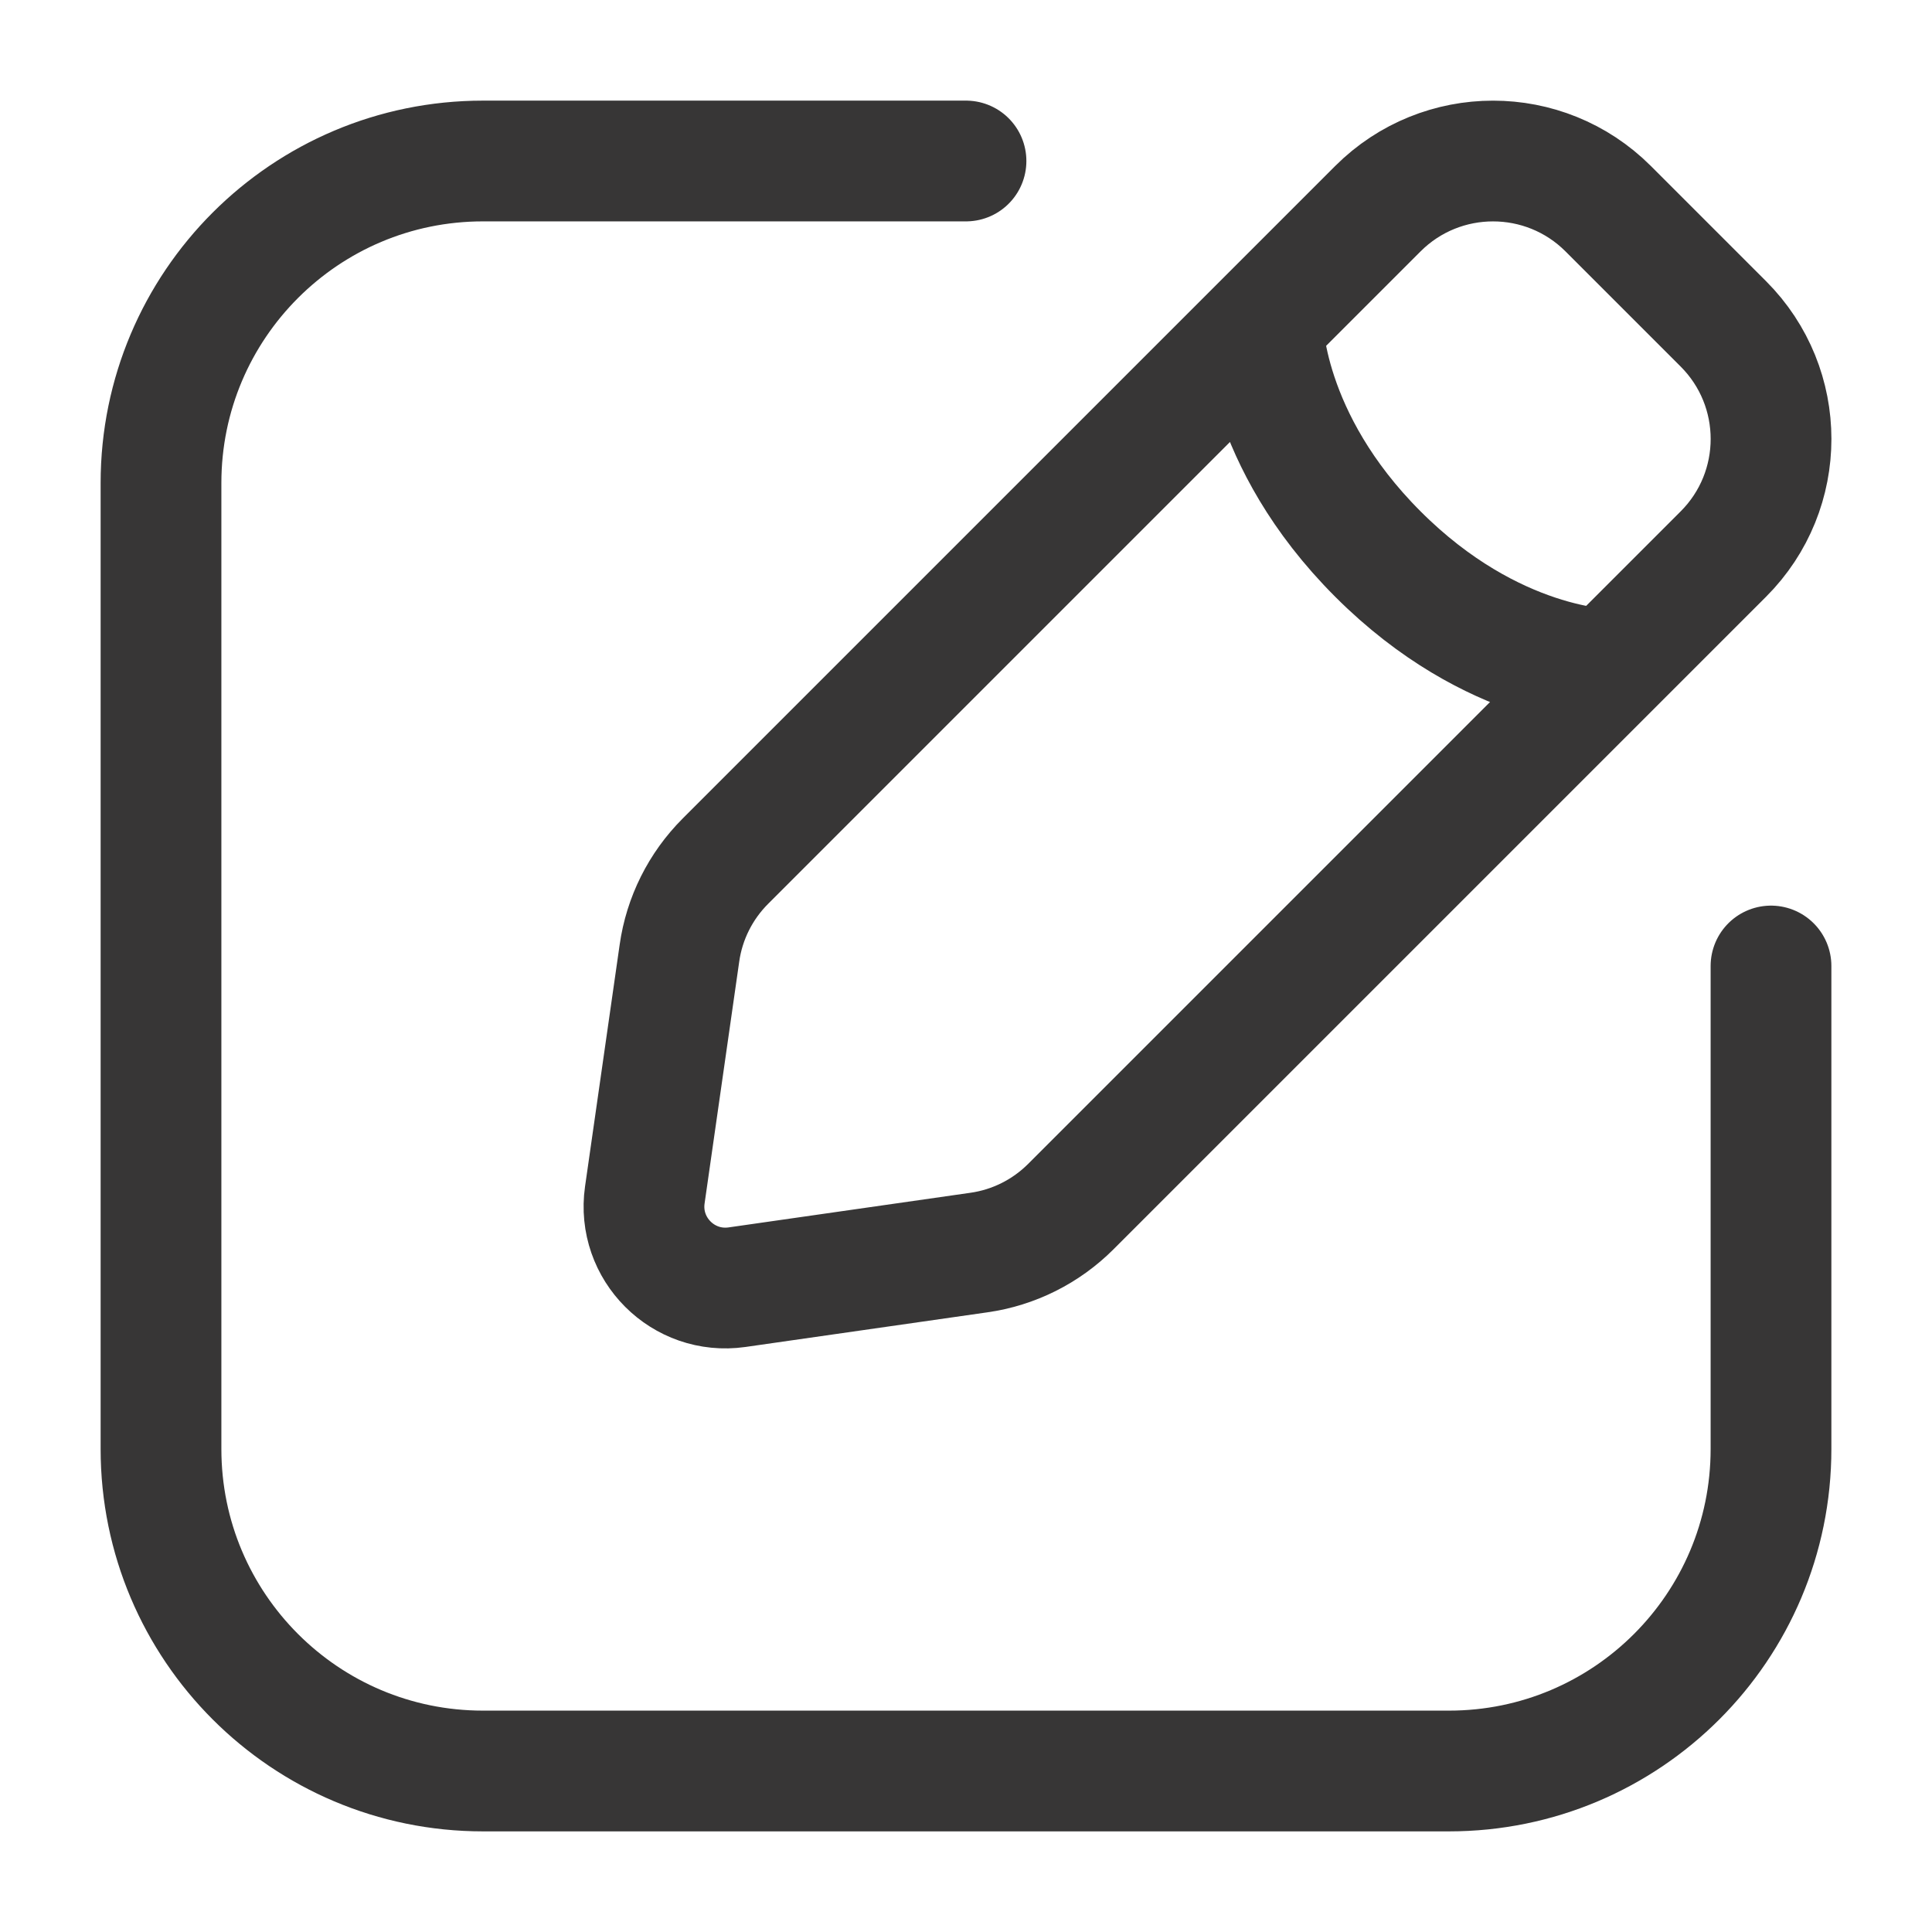
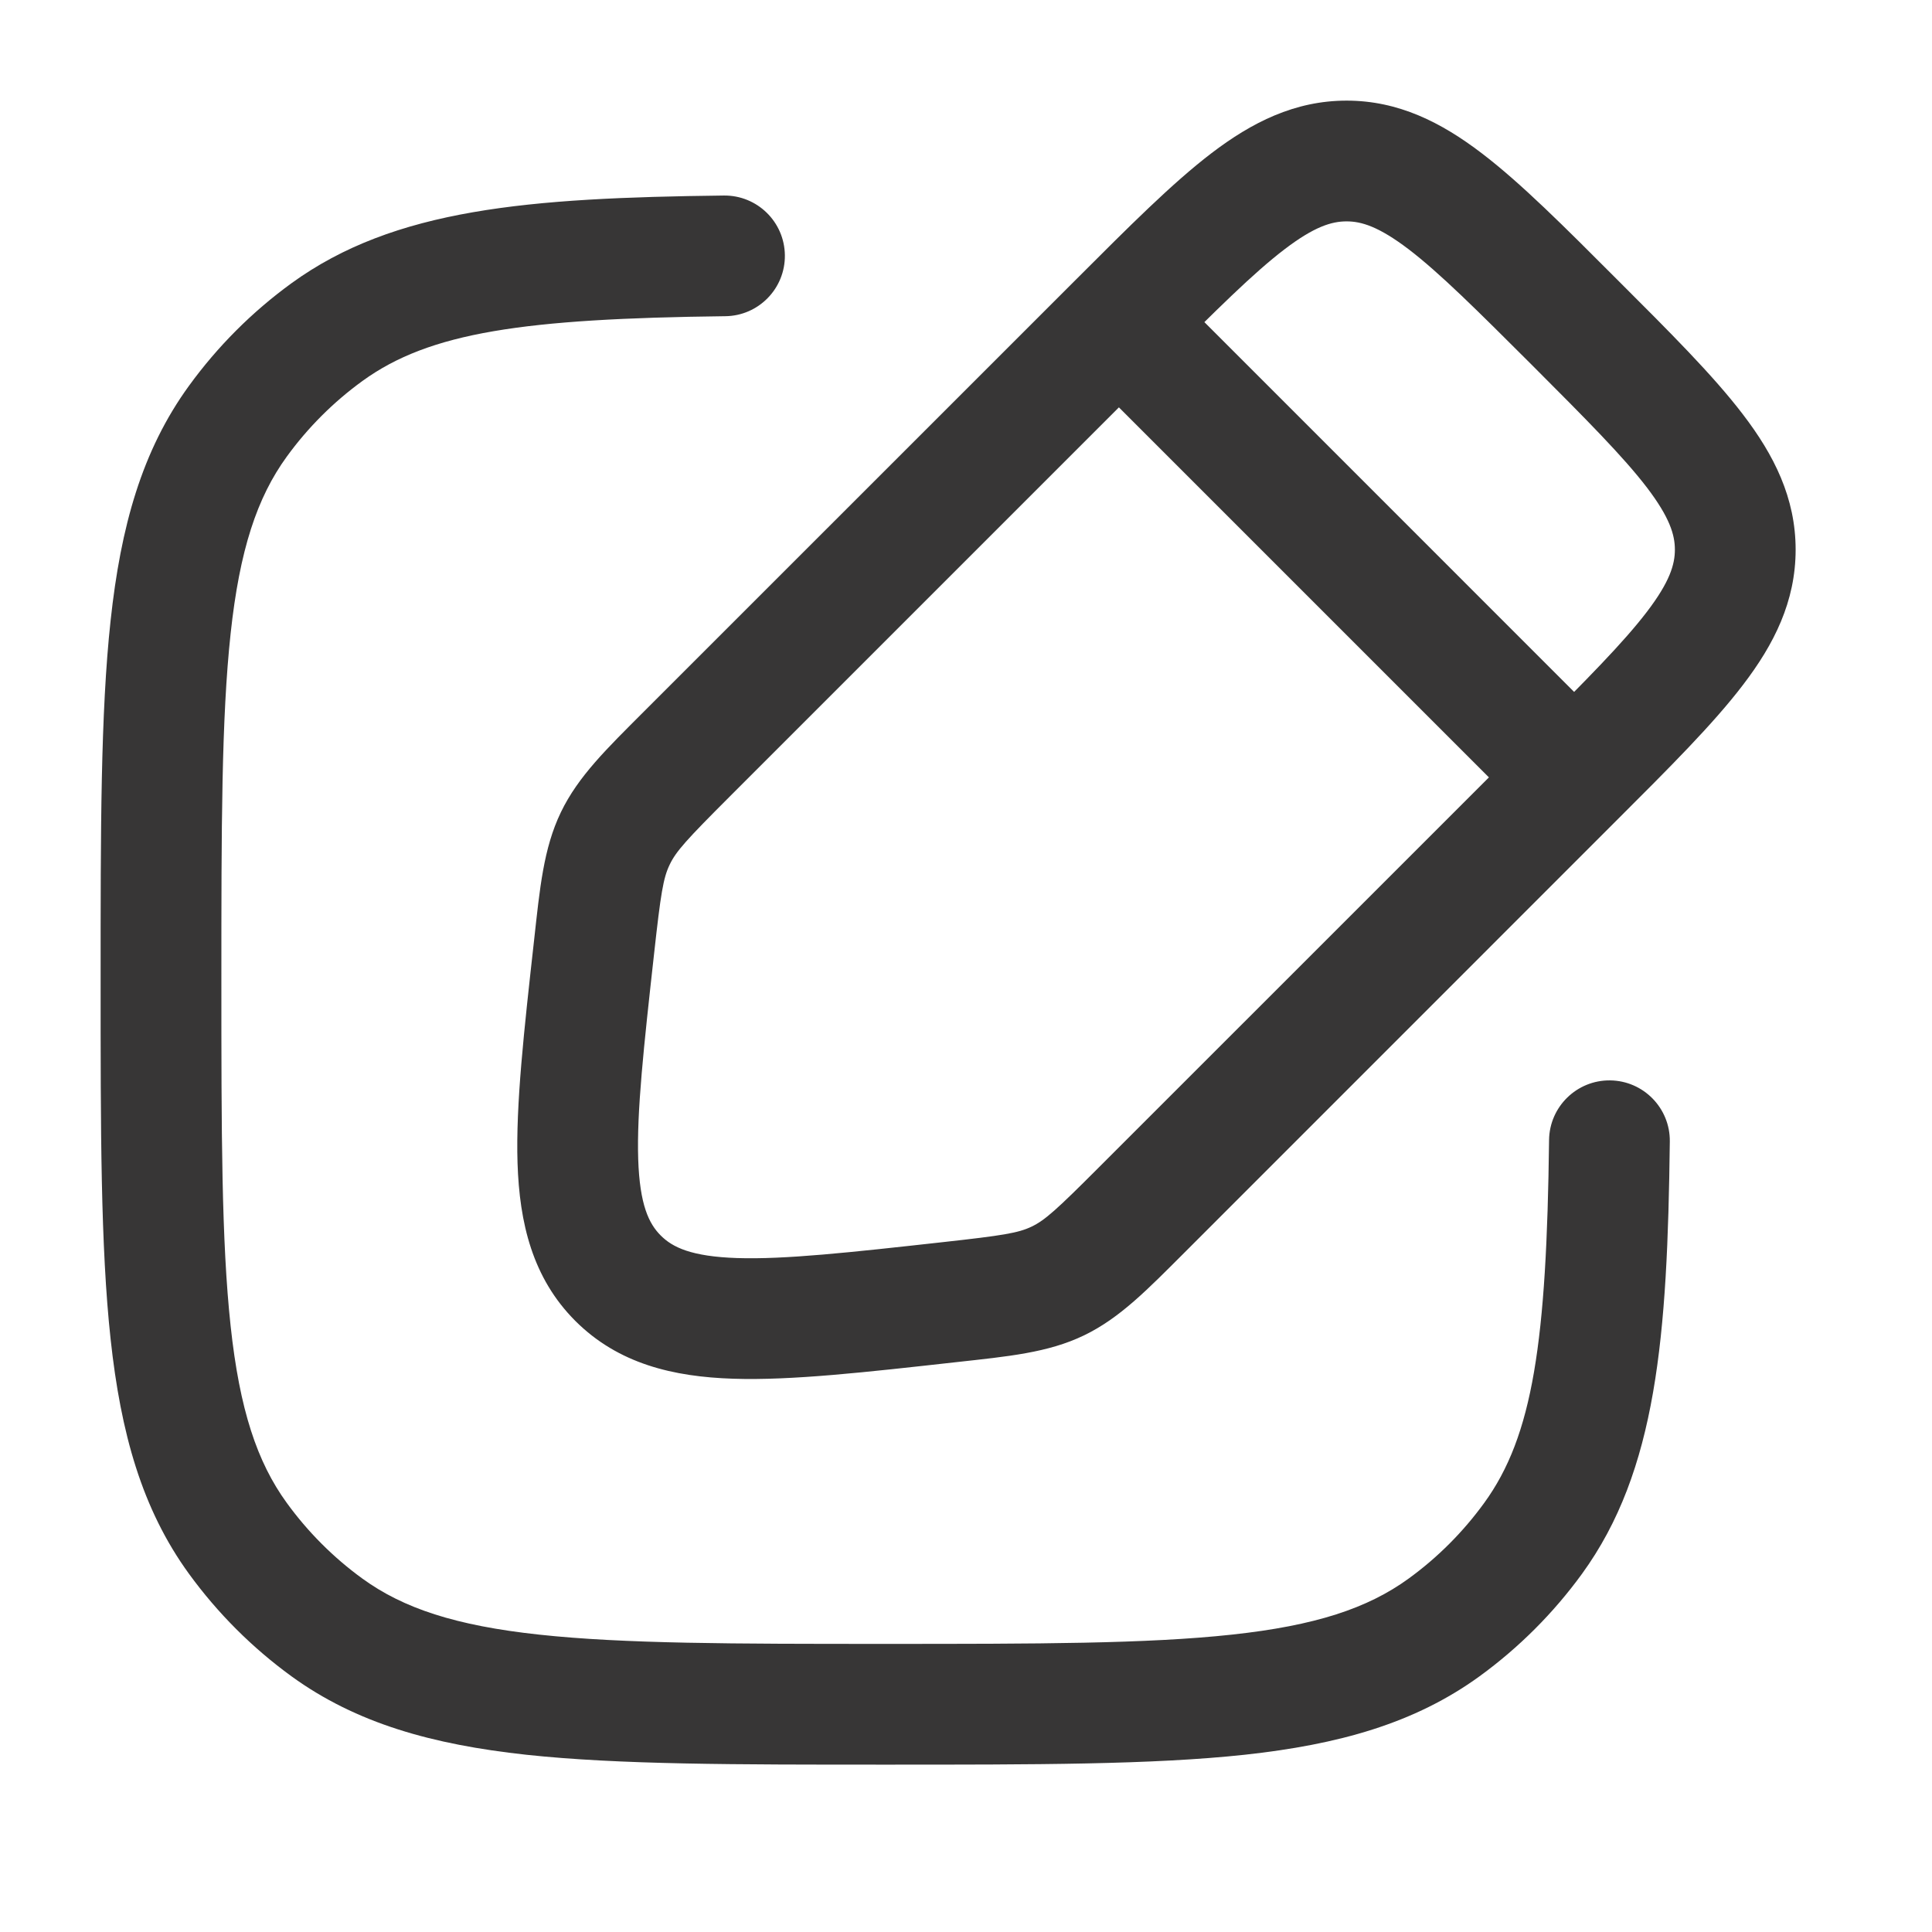
<svg xmlns="http://www.w3.org/2000/svg" width="24" height="24" viewBox="0 0 24 24" fill="none">
-   <path d="M22 12V18C22 20.209 20.209 22 18 22H6C3.791 22 2 20.209 2 18V6C2 3.791 3.791 2 6 2H12M15.686 4.023C15.686 4.023 15.686 5.453 17.117 6.883C18.547 8.314 19.977 8.314 19.977 8.314M9.155 15.99L12.158 15.56C12.592 15.499 12.993 15.298 13.303 14.988L21.408 6.883C22.198 6.093 22.198 4.813 21.408 4.023L19.977 2.592C19.187 1.803 17.907 1.803 17.117 2.592L9.012 10.697C8.702 11.007 8.501 11.408 8.44 11.842L8.01 14.845C7.915 15.513 8.487 16.085 9.155 15.99Z" stroke="#373636" stroke-width="1.5" stroke-linecap="round" />
+   <path d="M4.061 20.216L4.502 19.61L4.502 19.61L4.061 20.216ZM2.955 19.11L2.348 19.551L2.348 19.551L2.955 19.11ZM17.939 20.216L17.498 19.61L17.498 19.61L17.939 20.216ZM19.045 19.11L18.438 18.669L18.438 18.669L19.045 19.11ZM2.955 5.232L2.348 4.792L2.348 4.792L2.955 5.232ZM4.061 4.126L4.502 4.733L4.502 4.733L4.061 4.126ZM9.009 3.928C9.423 3.924 9.755 3.584 9.75 3.17C9.745 2.755 9.405 2.424 8.991 2.429L9.009 3.928ZM20.743 14.18C20.748 13.766 20.416 13.426 20.002 13.421C19.588 13.416 19.248 13.748 19.243 14.162L20.743 14.18ZM11.798 16.176L11.715 15.43L11.798 16.176ZM7.678 15.878L7.147 16.409L7.147 16.409L7.678 15.878ZM7.38 11.758L8.126 11.841L7.38 11.758ZM8.527 9.372L7.997 8.841L7.997 8.841L8.527 9.372ZM7.643 10.416L6.967 10.091L6.967 10.091L7.643 10.416ZM14.184 15.029L14.715 15.559L14.715 15.559L14.184 15.029ZM13.14 15.913L13.465 16.589L13.465 16.589L13.14 15.913ZM11 20.421C9.108 20.421 7.75 20.42 6.698 20.306C5.66 20.194 5.01 19.979 4.502 19.61L3.62 20.823C4.427 21.409 5.371 21.671 6.536 21.798C7.688 21.922 9.142 21.921 11 21.921V20.421ZM1.25 12.171C1.25 14.03 1.249 15.483 1.374 16.635C1.5 17.8 1.762 18.745 2.348 19.551L3.562 18.669C3.193 18.161 2.977 17.511 2.865 16.473C2.751 15.421 2.75 14.063 2.75 12.171H1.25ZM4.502 19.61C4.141 19.348 3.824 19.03 3.562 18.669L2.348 19.551C2.703 20.039 3.132 20.468 3.62 20.823L4.502 19.61ZM11 21.921C12.858 21.921 14.312 21.922 15.463 21.798C16.629 21.671 17.573 21.409 18.38 20.823L17.498 19.61C16.99 19.979 16.34 20.194 15.302 20.306C14.25 20.42 12.892 20.421 11 20.421V21.921ZM18.438 18.669C18.176 19.03 17.859 19.348 17.498 19.61L18.38 20.823C18.868 20.468 19.297 20.039 19.652 19.551L18.438 18.669ZM2.75 12.171C2.75 10.28 2.751 8.921 2.865 7.869C2.977 6.831 3.193 6.181 3.562 5.673L2.348 4.792C1.762 5.598 1.5 6.542 1.374 7.708C1.249 8.859 1.25 10.313 1.25 12.171H2.75ZM3.62 3.519C3.132 3.874 2.703 4.303 2.348 4.792L3.562 5.673C3.824 5.312 4.141 4.995 4.502 4.733L3.62 3.519ZM8.991 2.429C6.564 2.458 4.899 2.59 3.62 3.519L4.502 4.733C5.336 4.127 6.508 3.958 9.009 3.928L8.991 2.429ZM19.243 14.162C19.213 16.663 19.044 17.835 18.438 18.669L19.652 19.551C20.581 18.272 20.714 16.607 20.743 14.18L19.243 14.162ZM19.026 9.127L13.654 14.498L14.715 15.559L20.086 10.187L19.026 9.127ZM9.058 9.902L14.43 4.53L13.369 3.47L7.997 8.841L9.058 9.902ZM11.715 15.43C10.545 15.56 9.748 15.647 9.157 15.628C8.585 15.609 8.354 15.494 8.208 15.348L7.147 16.409C7.681 16.942 8.363 17.103 9.108 17.127C9.833 17.151 10.757 17.046 11.88 16.921L11.715 15.43ZM6.635 11.676C6.51 12.799 6.406 13.723 6.429 14.448C6.453 15.193 6.614 15.875 7.147 16.409L8.208 15.348C8.062 15.202 7.947 14.971 7.928 14.399C7.909 13.808 7.996 13.011 8.126 11.841L6.635 11.676ZM7.997 8.841C7.542 9.297 7.183 9.642 6.967 10.091L8.319 10.741C8.398 10.575 8.53 10.43 9.058 9.902L7.997 8.841ZM8.126 11.841C8.208 11.1 8.239 10.906 8.319 10.741L6.967 10.091C6.751 10.54 6.706 11.036 6.635 11.676L8.126 11.841ZM13.654 14.498C13.127 15.026 12.981 15.158 12.816 15.237L13.465 16.589C13.914 16.373 14.259 16.014 14.715 15.559L13.654 14.498ZM11.88 16.921C12.52 16.85 13.017 16.805 13.465 16.589L12.816 15.237C12.65 15.317 12.456 15.348 11.715 15.43L11.88 16.921ZM19.026 4.53C19.707 5.212 20.164 5.671 20.46 6.058C20.742 6.429 20.806 6.644 20.806 6.828H22.306C22.306 6.184 22.037 5.652 21.652 5.149C21.281 4.662 20.738 4.121 20.086 3.47L19.026 4.53ZM20.086 10.187C20.738 9.536 21.281 8.995 21.652 8.508C22.037 8.005 22.306 7.473 22.306 6.828H20.806C20.806 7.013 20.742 7.228 20.46 7.598C20.164 7.986 19.707 8.445 19.026 9.127L20.086 10.187ZM20.086 3.47C19.435 2.818 18.894 2.275 18.407 1.904C17.904 1.52 17.372 1.25 16.728 1.25V2.75C16.912 2.75 17.127 2.814 17.498 3.096C17.885 3.392 18.344 3.849 19.026 4.53L20.086 3.47ZM14.43 4.53C15.111 3.849 15.57 3.392 15.958 3.096C16.328 2.814 16.543 2.75 16.728 2.75V1.25C16.084 1.25 15.551 1.52 15.048 1.904C14.562 2.275 14.021 2.818 13.369 3.47L14.43 4.53ZM20.086 9.127L14.43 3.47L13.369 4.53L19.026 10.187L20.086 9.127Z" fill="#373636" />
</svg>
